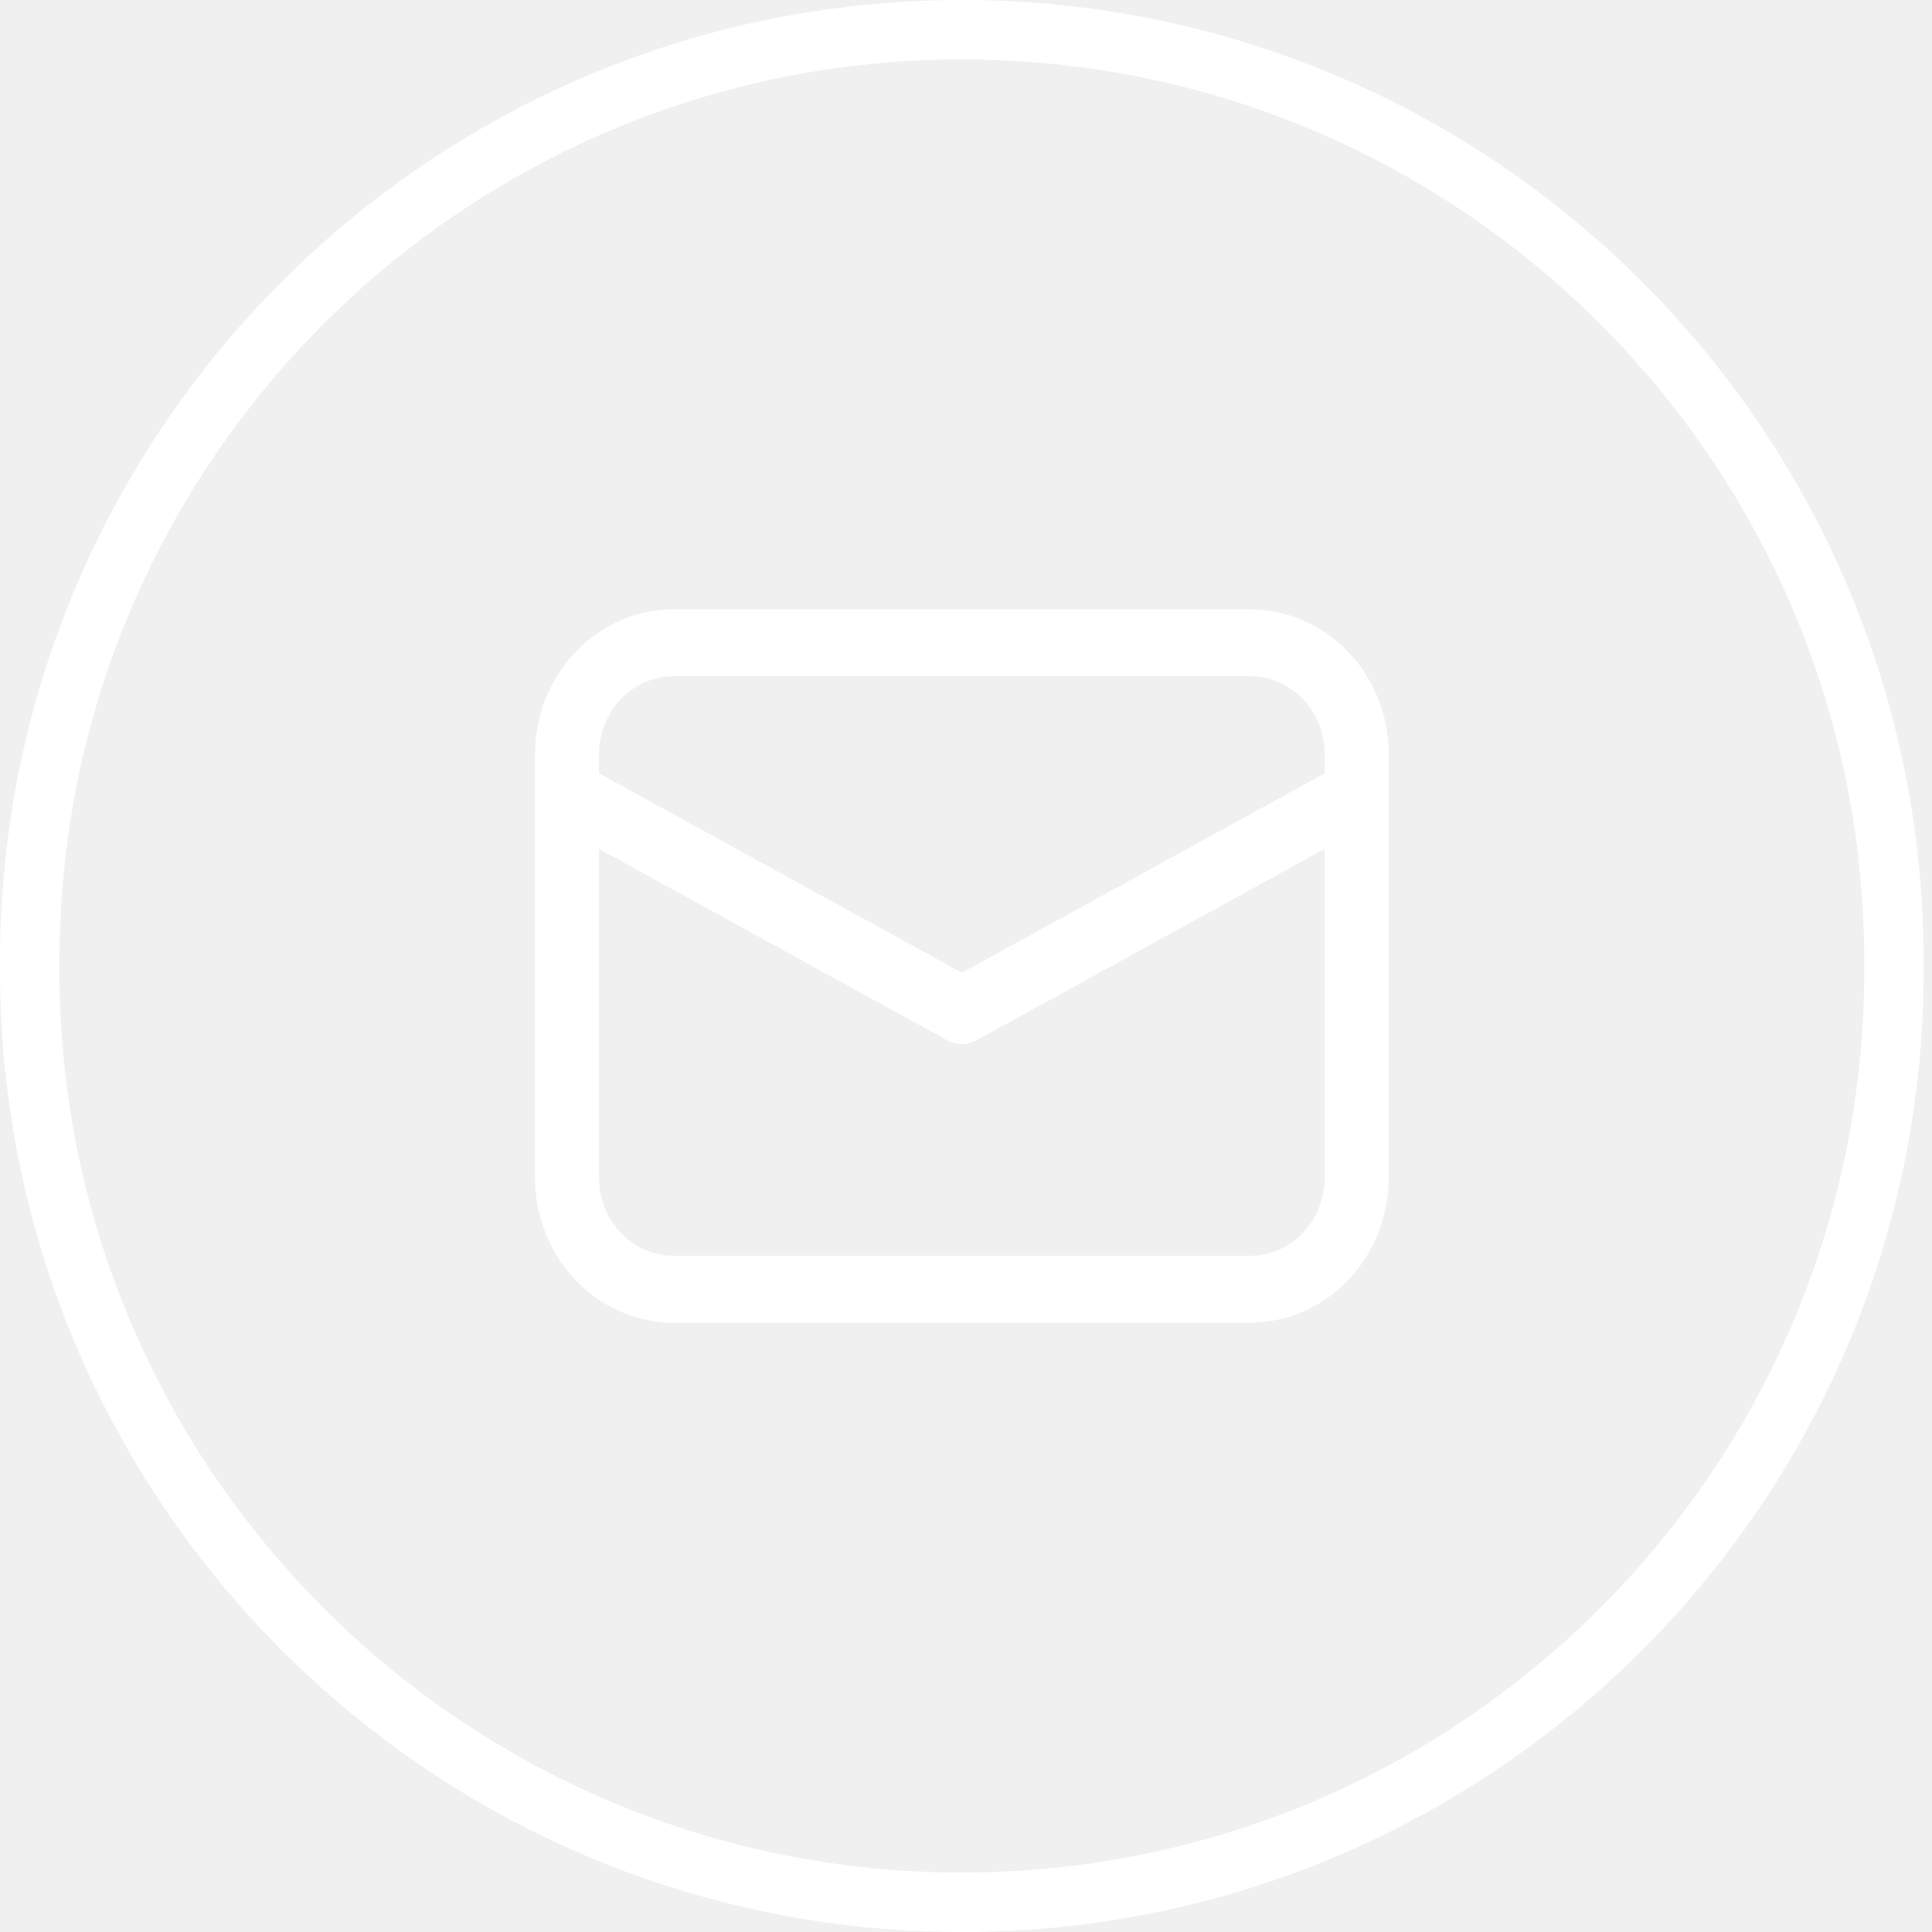
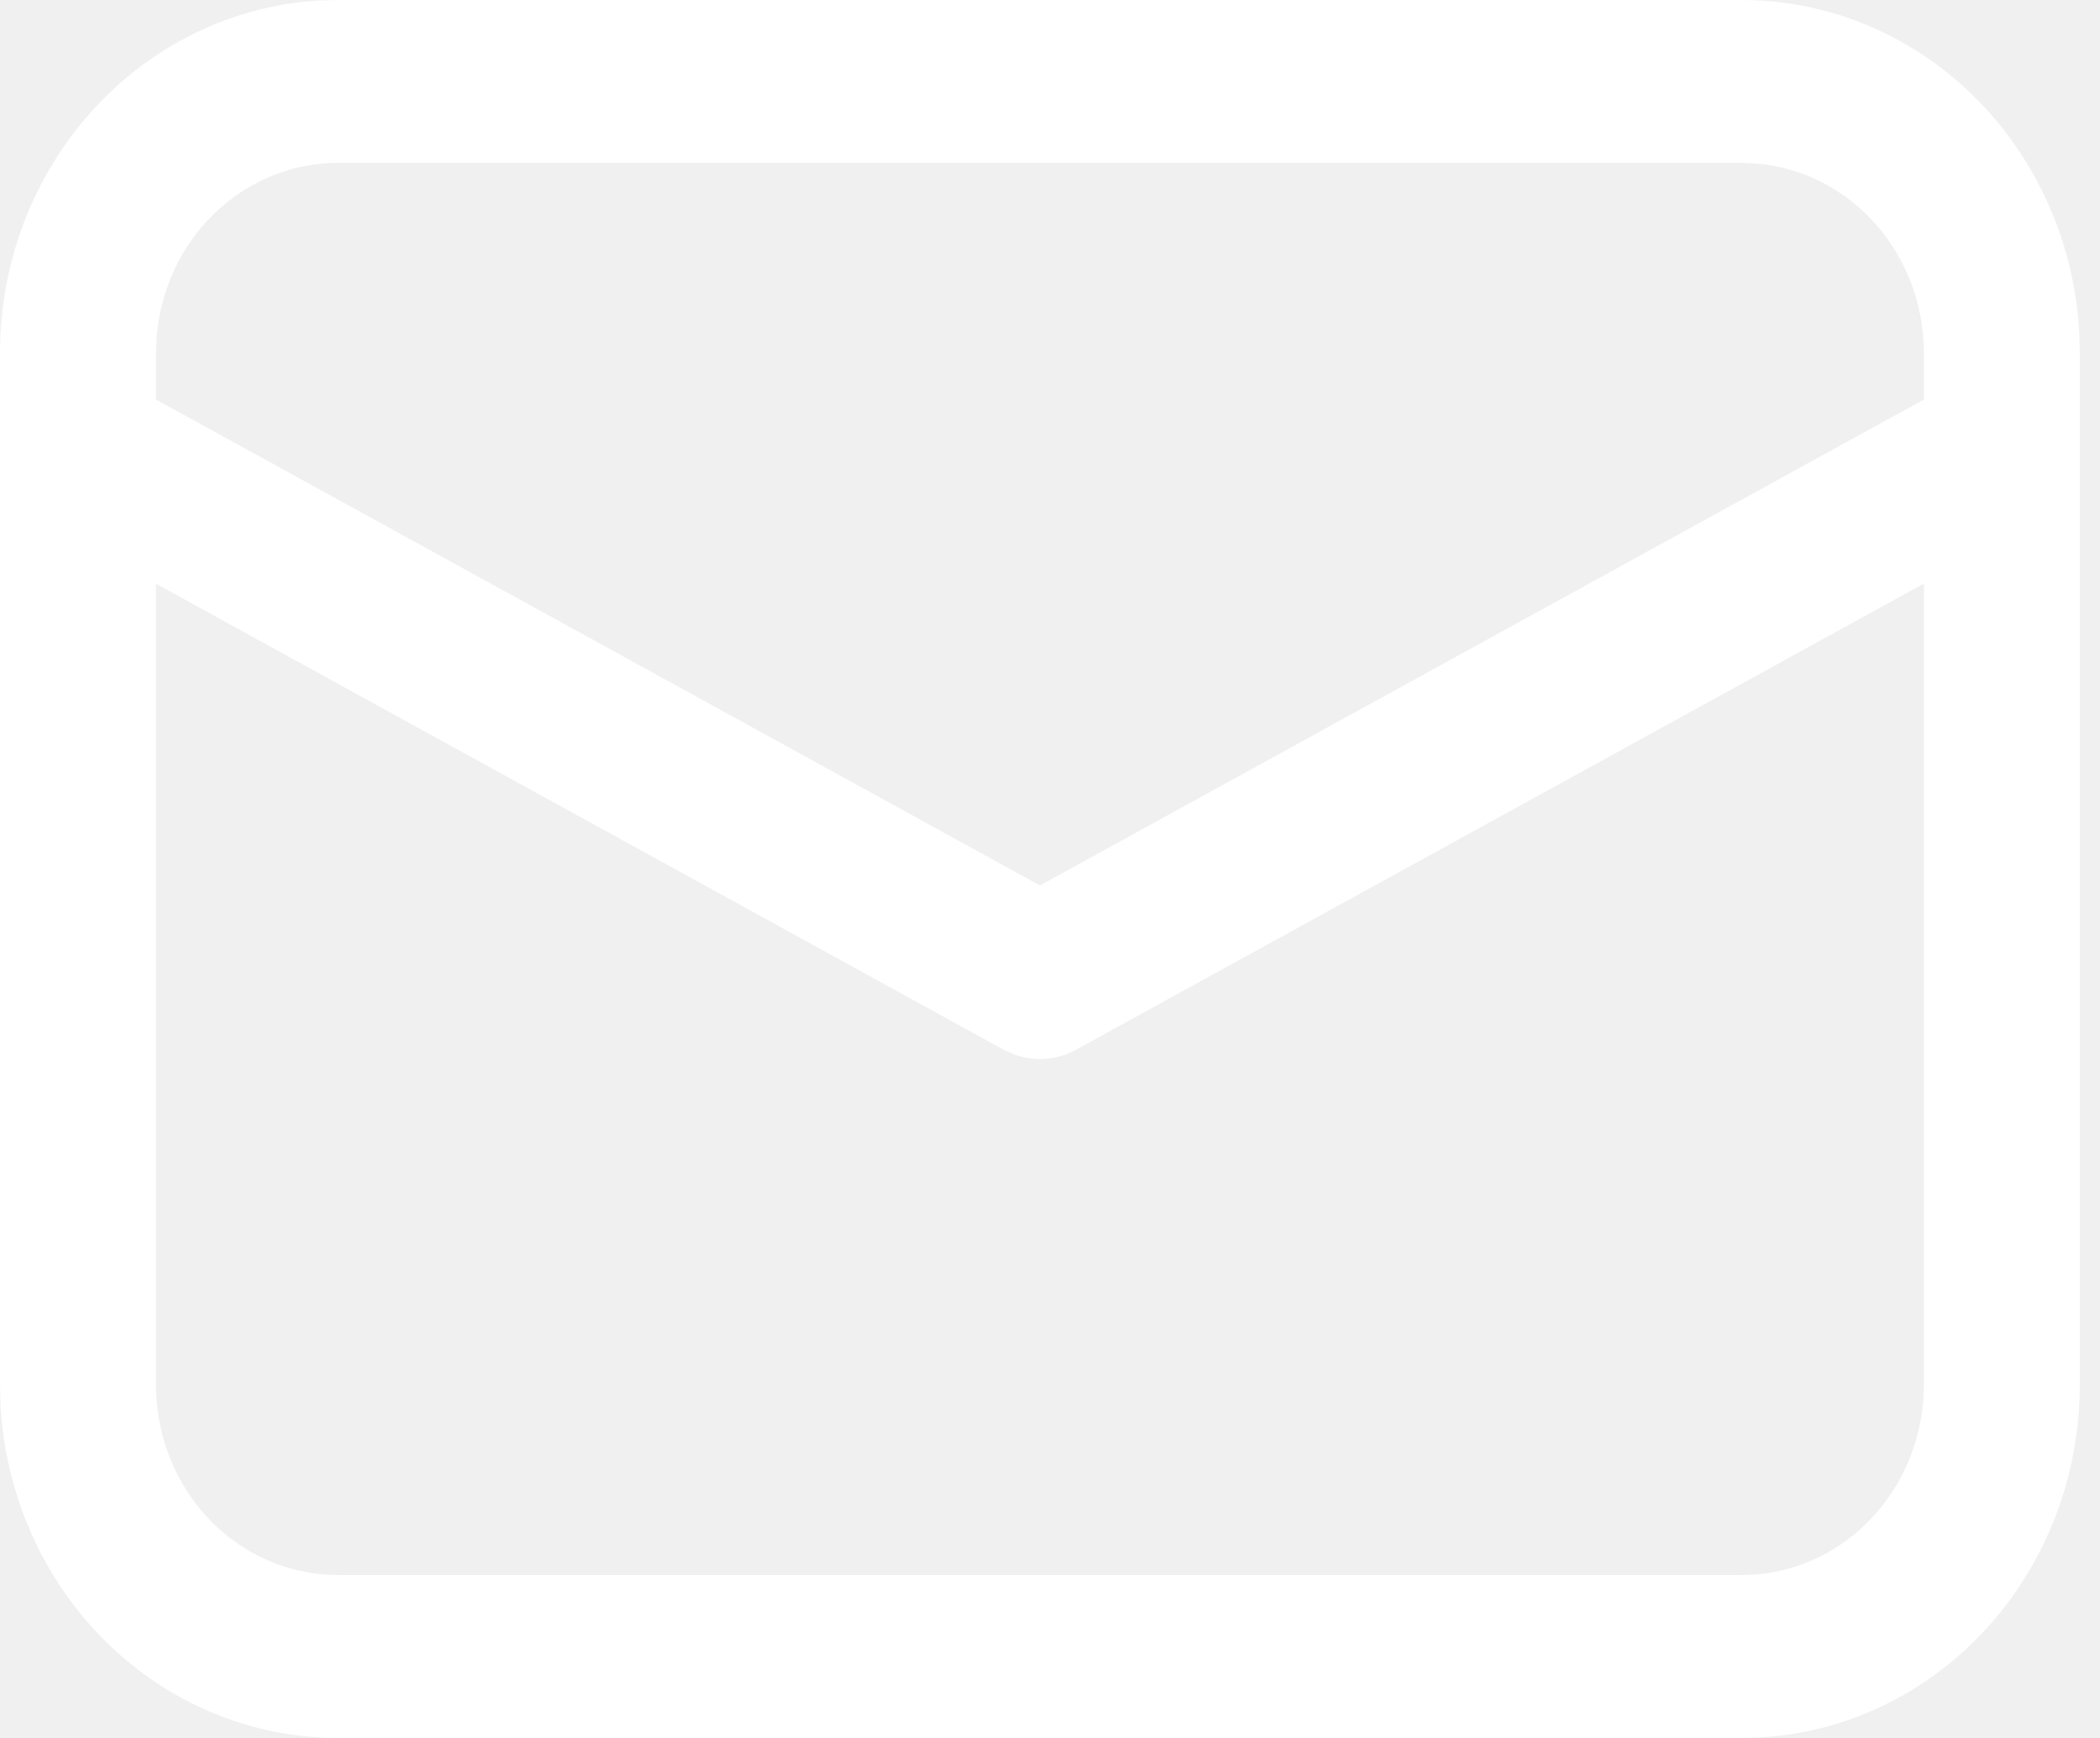
- <svg xmlns="http://www.w3.org/2000/svg" width="65" height="65" viewBox="0 0 65 65" fill="none">
-   <path d="M22.667 20.5H42.054C43.246 20.5 44.393 20.976 45.26 21.831C46.126 22.687 46.647 23.856 46.714 25.099L46.721 25.375V39.625C46.721 40.87 46.265 42.068 45.447 42.973C44.628 43.879 43.509 44.422 42.319 44.492L42.054 44.5H22.667C21.475 44.5 20.328 44.024 19.462 43.169C18.595 42.313 18.075 41.144 18.007 39.901L18 39.625V25.375C18 24.13 18.456 22.932 19.275 22.027C20.093 21.122 21.213 20.578 22.403 20.508L22.667 20.5H42.054H22.667ZM44.567 28.559L32.863 34.995C32.731 35.067 32.586 35.111 32.437 35.122C32.288 35.133 32.138 35.112 31.997 35.059L31.86 34.996L20.154 28.561V39.625C20.154 40.284 20.391 40.919 20.819 41.403C21.246 41.888 21.832 42.187 22.46 42.241L22.667 42.25H42.054C42.685 42.25 43.293 42.002 43.757 41.555C44.221 41.109 44.507 40.496 44.559 39.84L44.567 39.625V28.559ZM42.054 22.75H22.667C22.037 22.75 21.429 22.998 20.965 23.444C20.501 23.89 20.215 24.502 20.163 25.159L20.154 25.375V26.018L32.361 32.728L44.567 26.017V25.375C44.567 24.716 44.33 24.081 43.902 23.596C43.475 23.112 42.888 22.813 42.26 22.759L42.054 22.75Z" fill="white" />
-   <rect x="1" y="1" width="62.721" height="63" rx="31.361" stroke="white" stroke-width="2" />
+ <svg xmlns="http://www.w3.org/2000/svg" width="29" height="24" fill="none">
+   <path d="M4.667-0H24.054c1.192-0 2.339.476 3.206 1.332.867.855 1.387 2.024 1.454 3.267l.007.276V19.125c0 1.245-.456 2.443-1.275 3.348-.819.905-1.938 1.449-3.128 1.519L24.054 24H4.667c-1.192 0-2.339-.476-3.206-1.331C.595 21.813.075 20.644.007 19.401L1e-8 19.125V4.875C-0 3.63.456 2.432 1.275 1.527 2.093.622 3.213.078 4.403.007l.264-.008H24.054 4.667zM26.567 8.059l-11.704 6.435c-.132.073-.277.116-.426.127-.149.011-.299-.01-.44-.063l-.138-.063L2.154 8.061V19.125c0.0.659.237 1.294.664 1.778.427.485 1.013.784 1.642.838l.207.009H24.054c.631-0 1.239-.248 1.703-.695.464-.447.75-1.059.802-1.716l.009-.214V8.059zm-2.513-5.81H4.667c-.631 0-1.238.248-1.702.694-.464.446-.75 1.058-.802 1.715l-.009.216v.643L14.361 12.228l12.207-6.711v-.642c-0-.659-.237-1.294-.665-1.779-.427-.485-1.014-.784-1.643-.837l-.205-.009z" fill="#fff" />
</svg>
